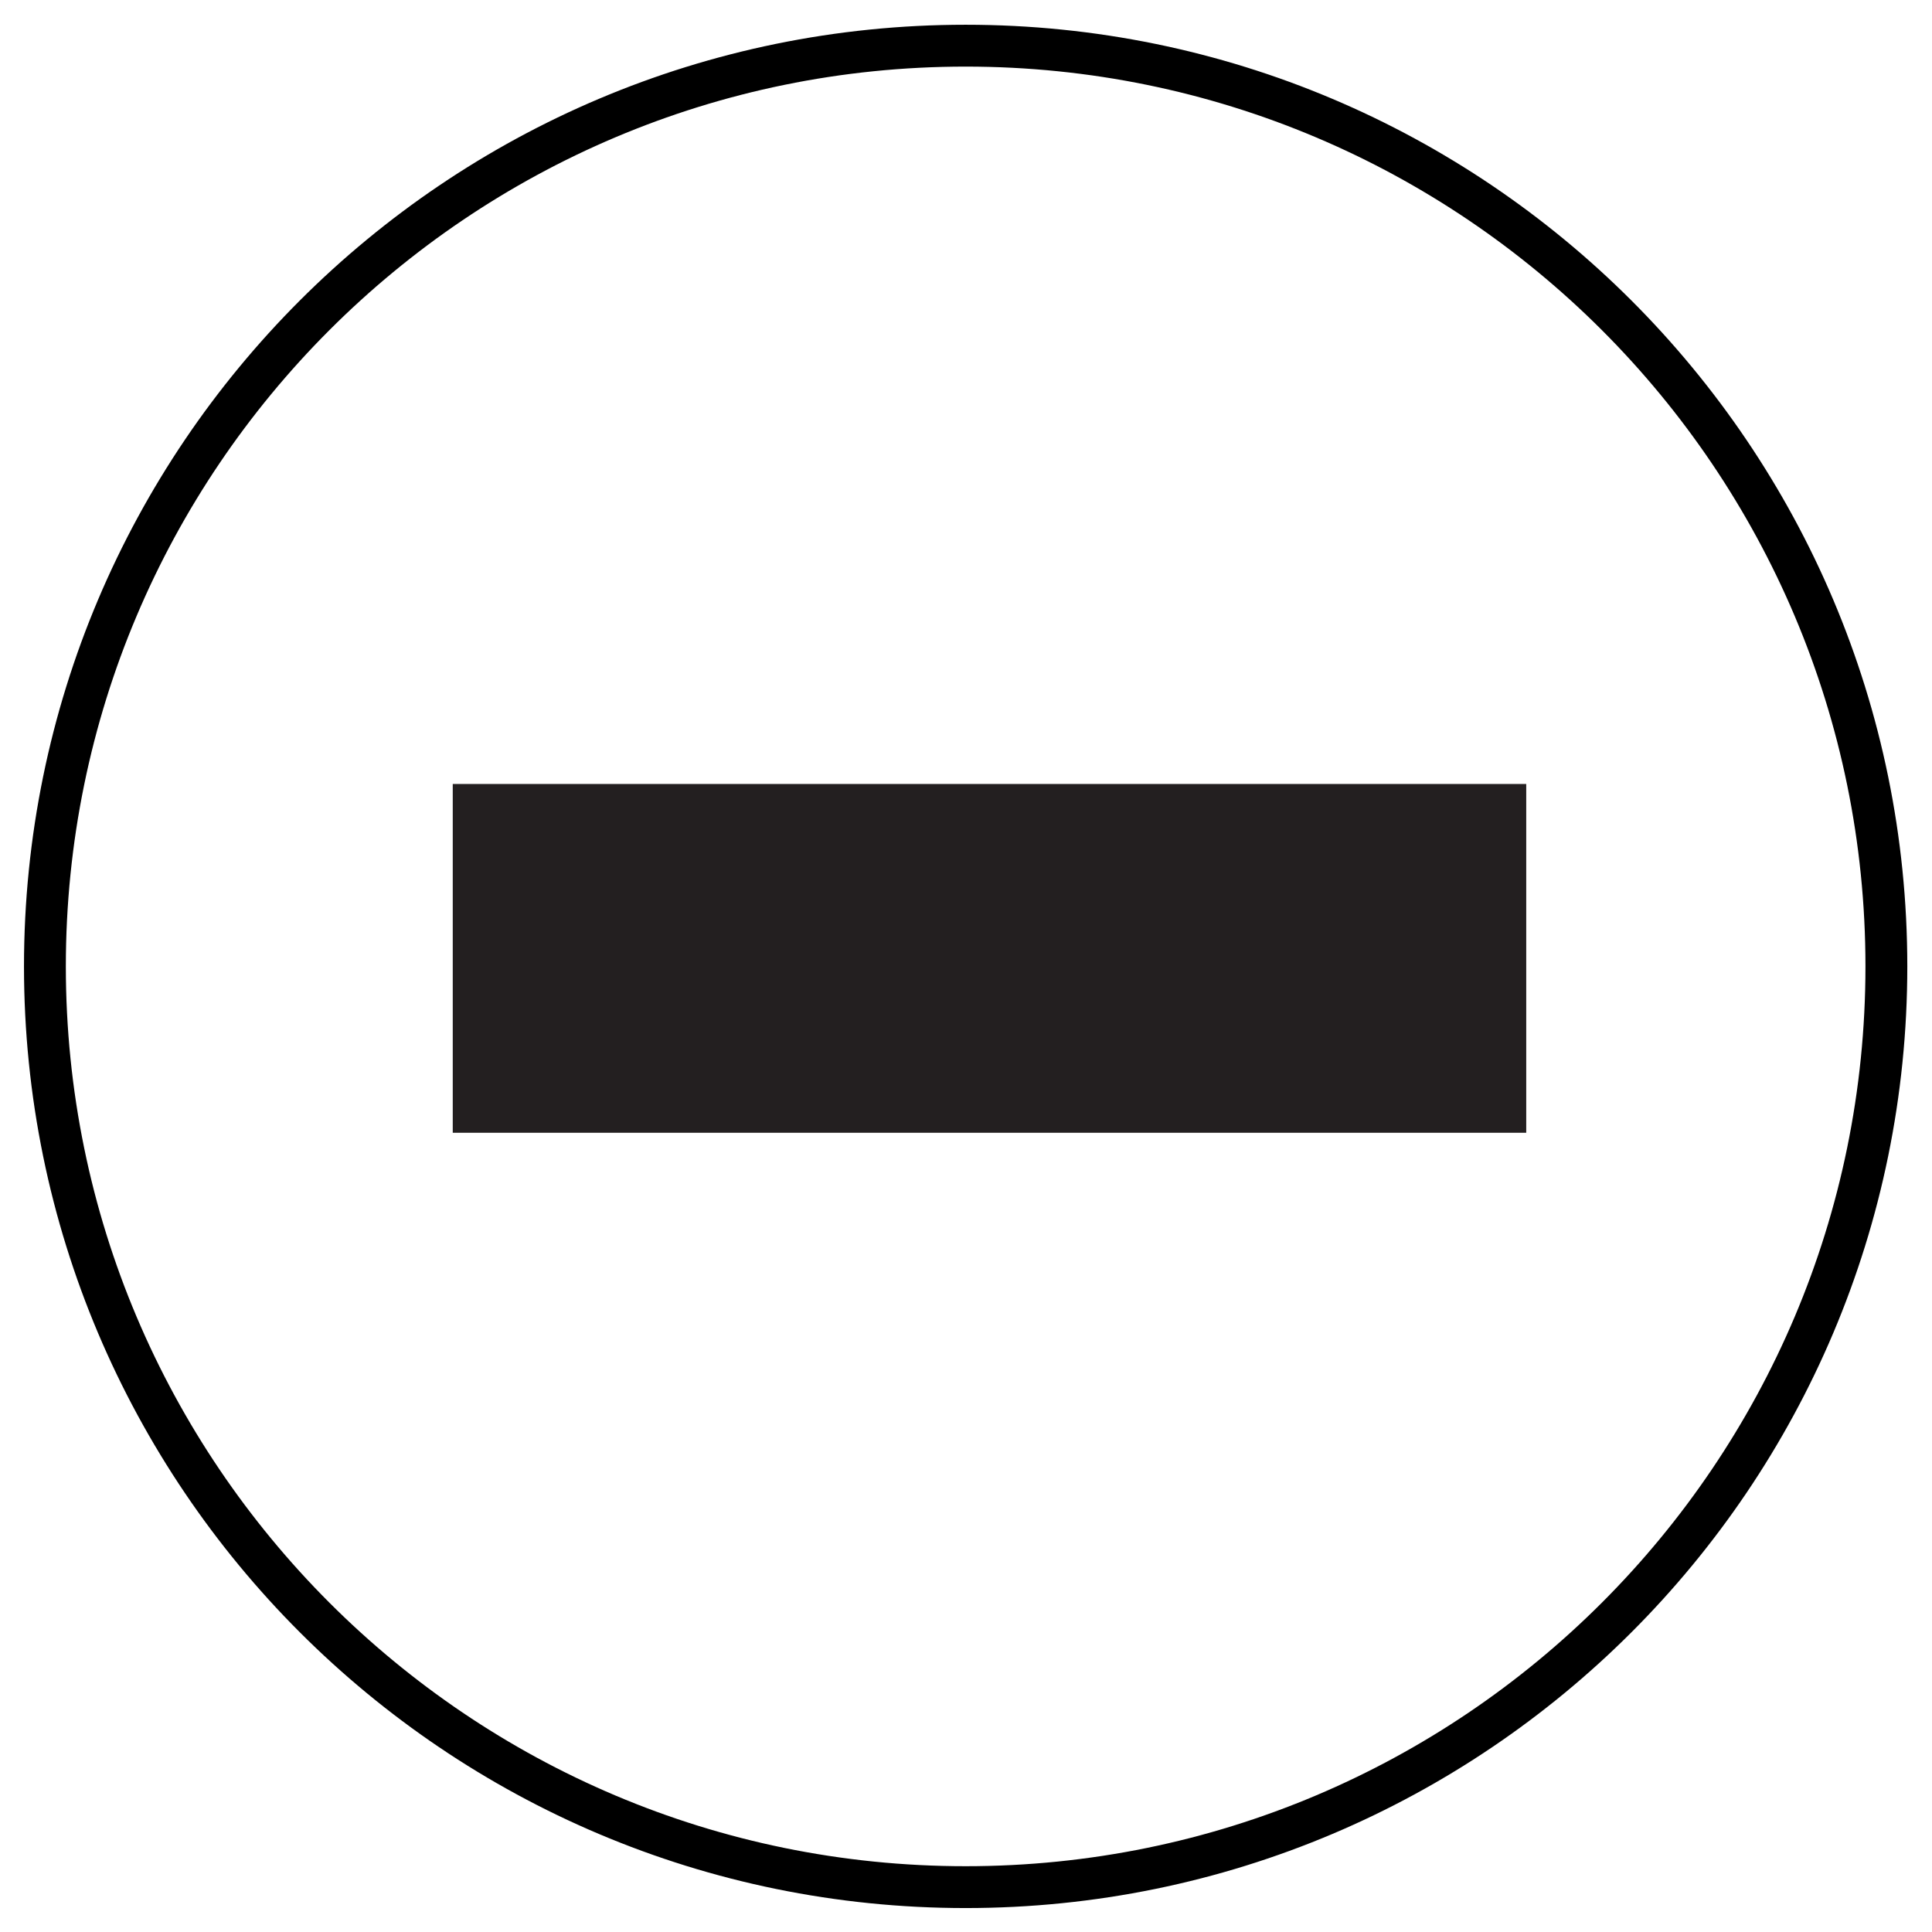
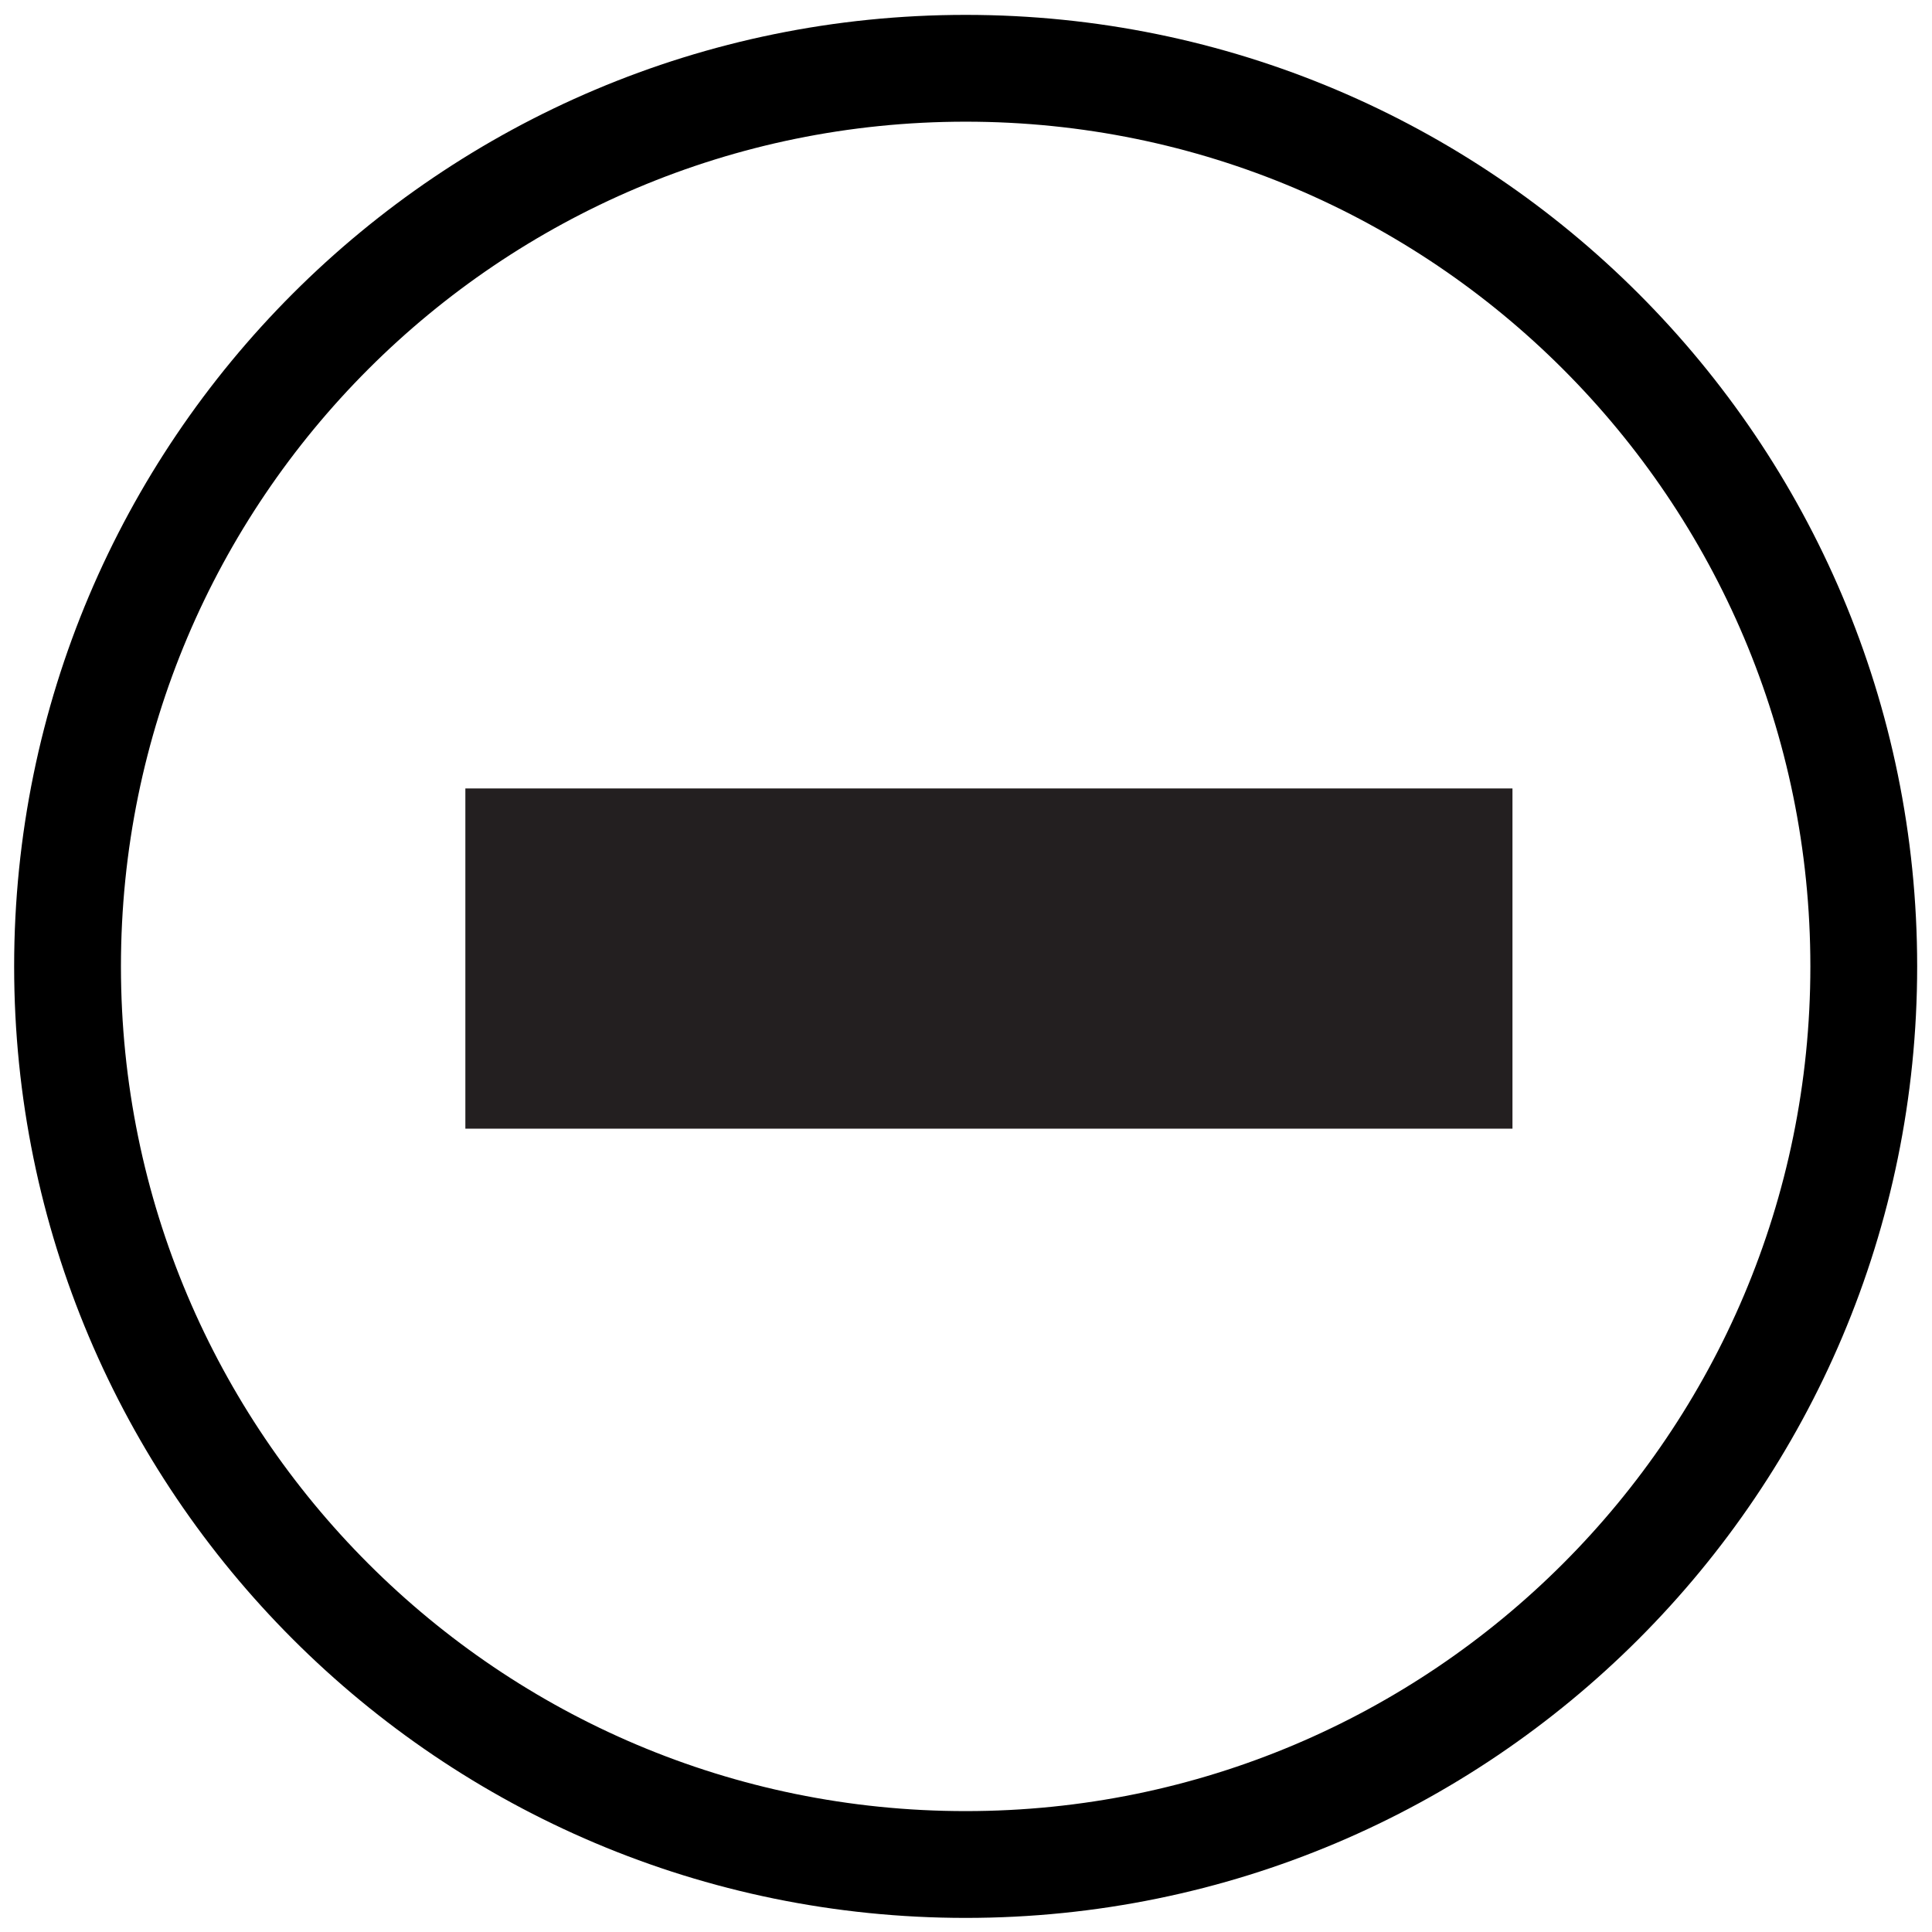
- <svg xmlns="http://www.w3.org/2000/svg" id="svg2" width="16" height="16" viewBox="0 0 158.81 158.81" version="1.1">
-   <path id="path4" stroke-linejoin="round" d="m155.06,79.438c0,41.799-33.885,75.684-75.684,75.684s-75.684-33.885-75.684-75.684,33.885-75.684,75.684-75.684,75.684,33.885,75.684,75.684z" stroke="#000" stroke-linecap="round" stroke-width="3.44" fill="none" />
+ <svg xmlns="http://www.w3.org/2000/svg" id="svg2" width="16" height="16" viewBox="-2 -2 162.81 162.81" version="1.1">
+   <path id="path4" stroke-linejoin="round" d="m155.06,79.438c0,41.799-33.885,75.684-75.684,75.684s-75.684-33.885-75.684-75.684,33.885-75.684,75.684-75.684,75.684,33.885,75.684,75.684z" stroke="#000" stroke-linecap="round" stroke-width="9" fill="none" />
  <path id="rect3139" fill="#231f20" d="m37.216,64.443v28.67h88.24v-28.67h-88.24z" />
</svg>
